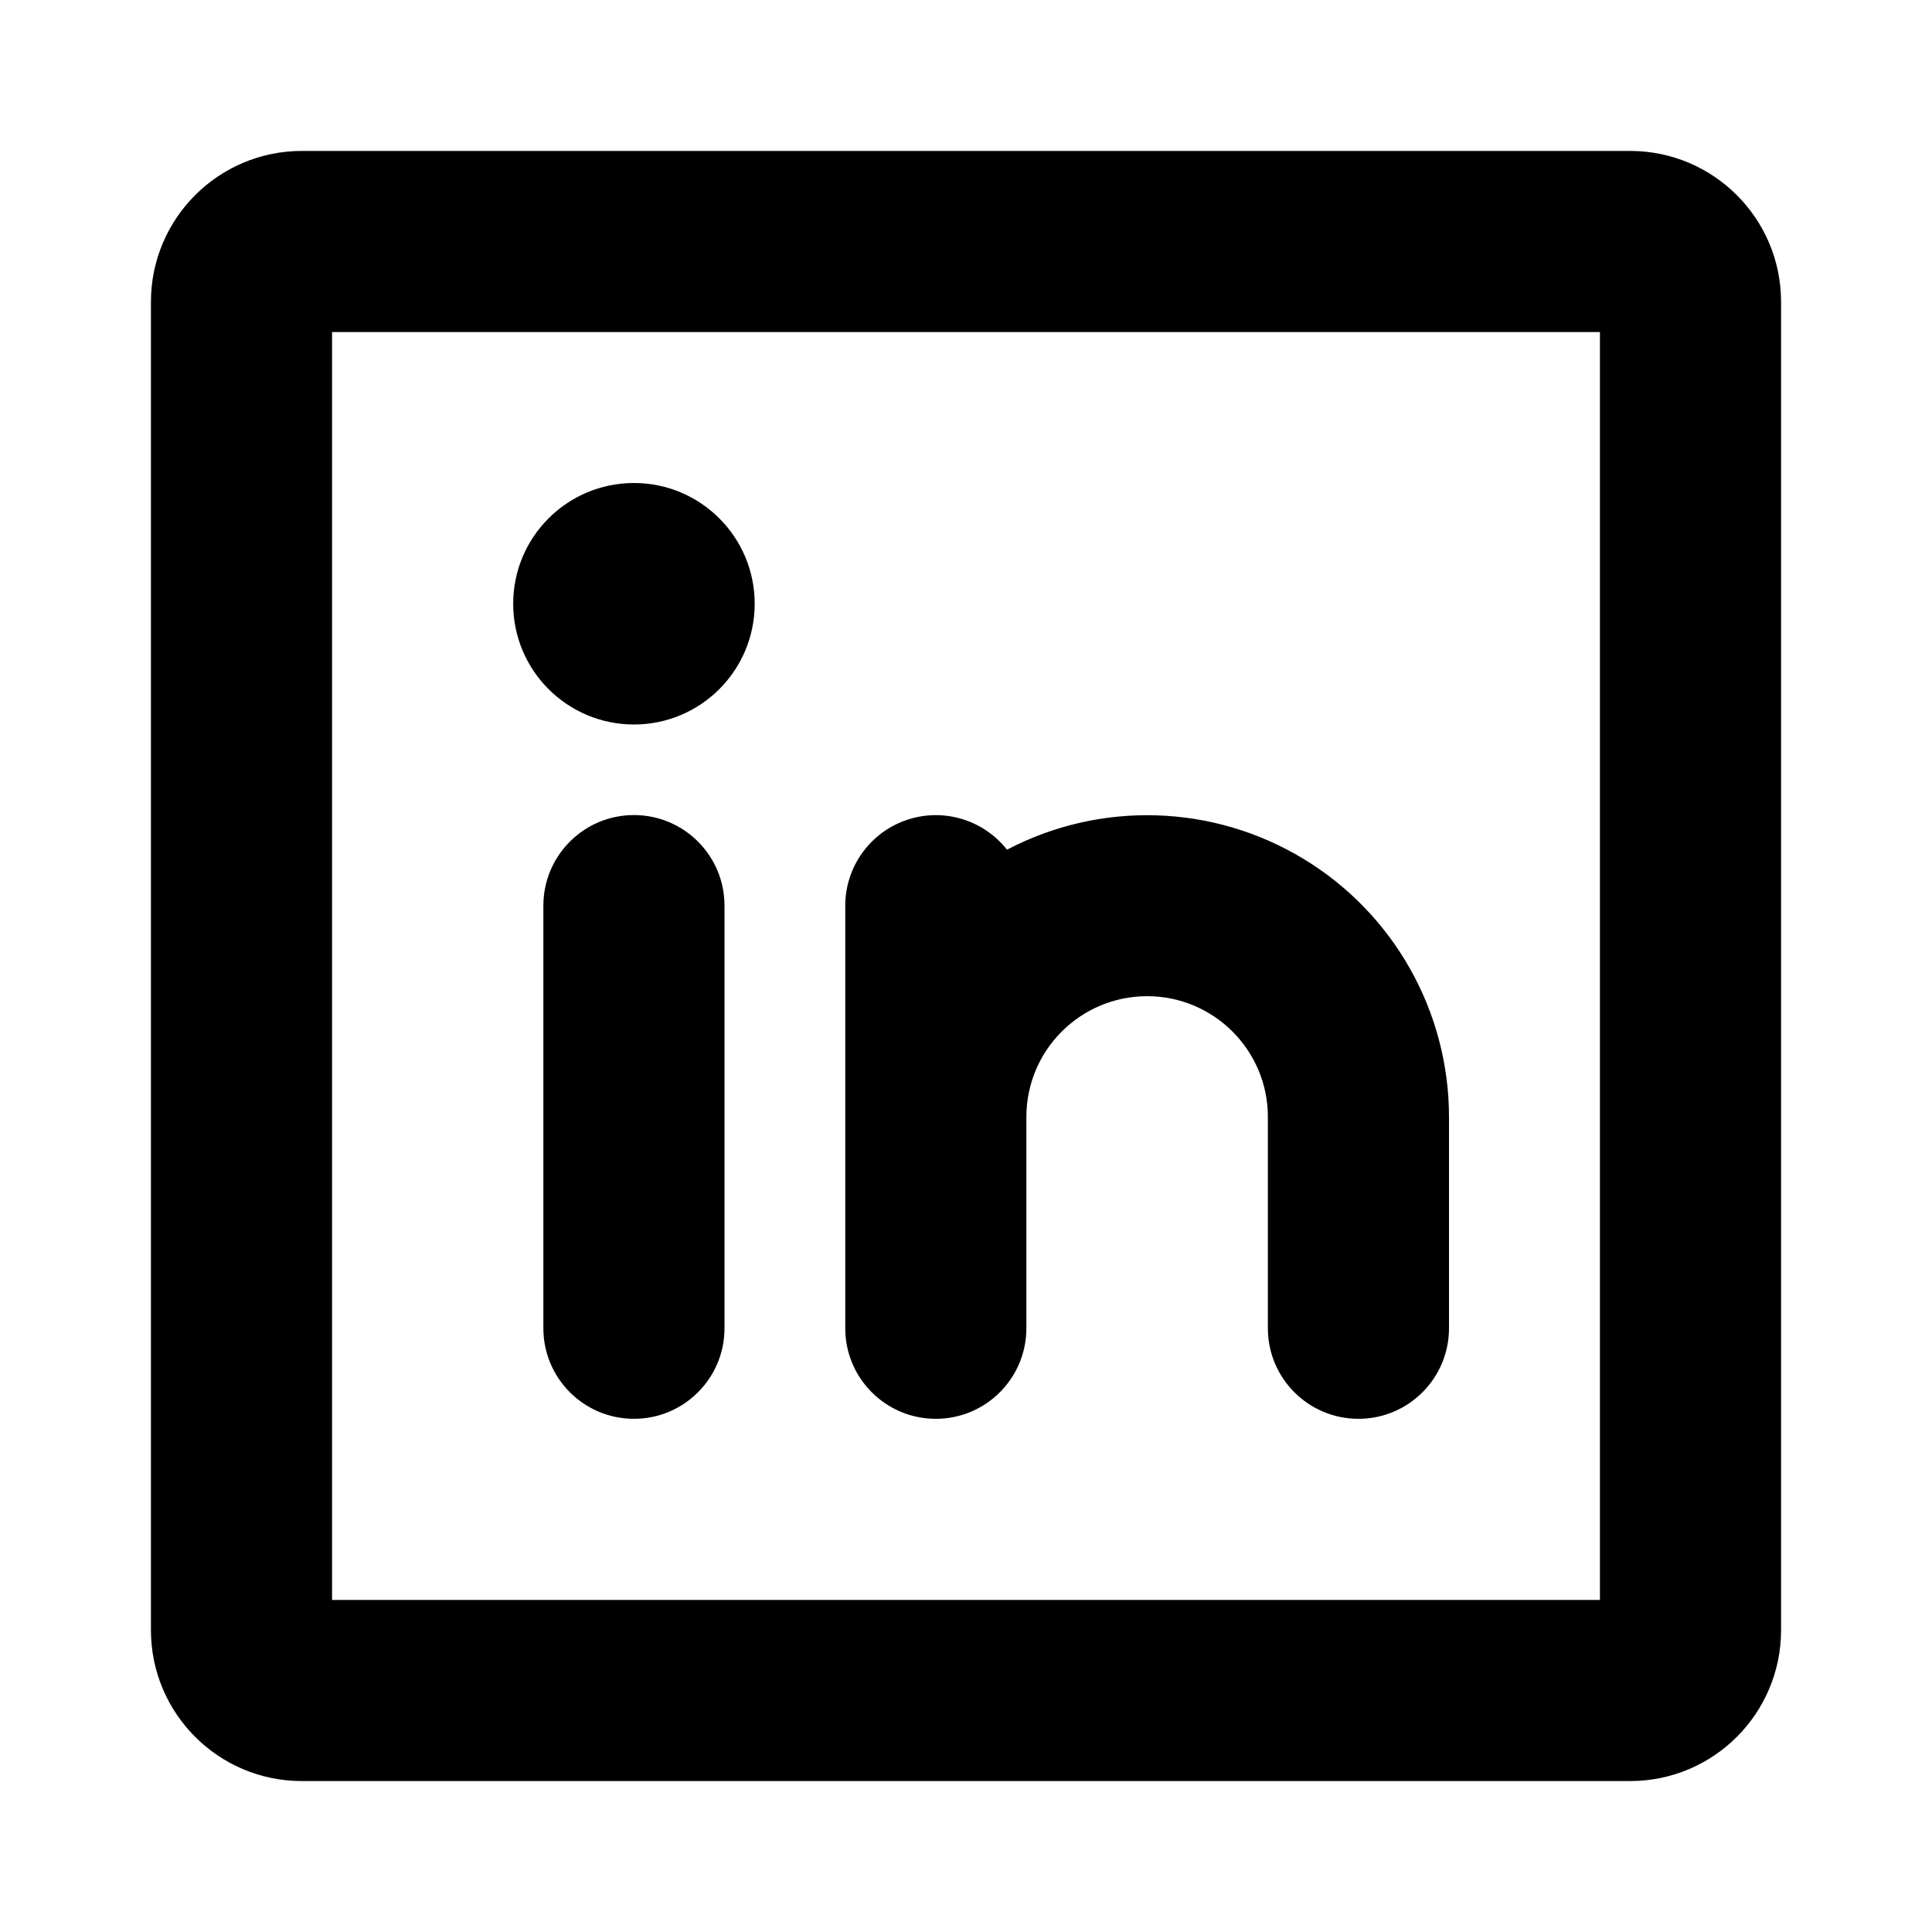
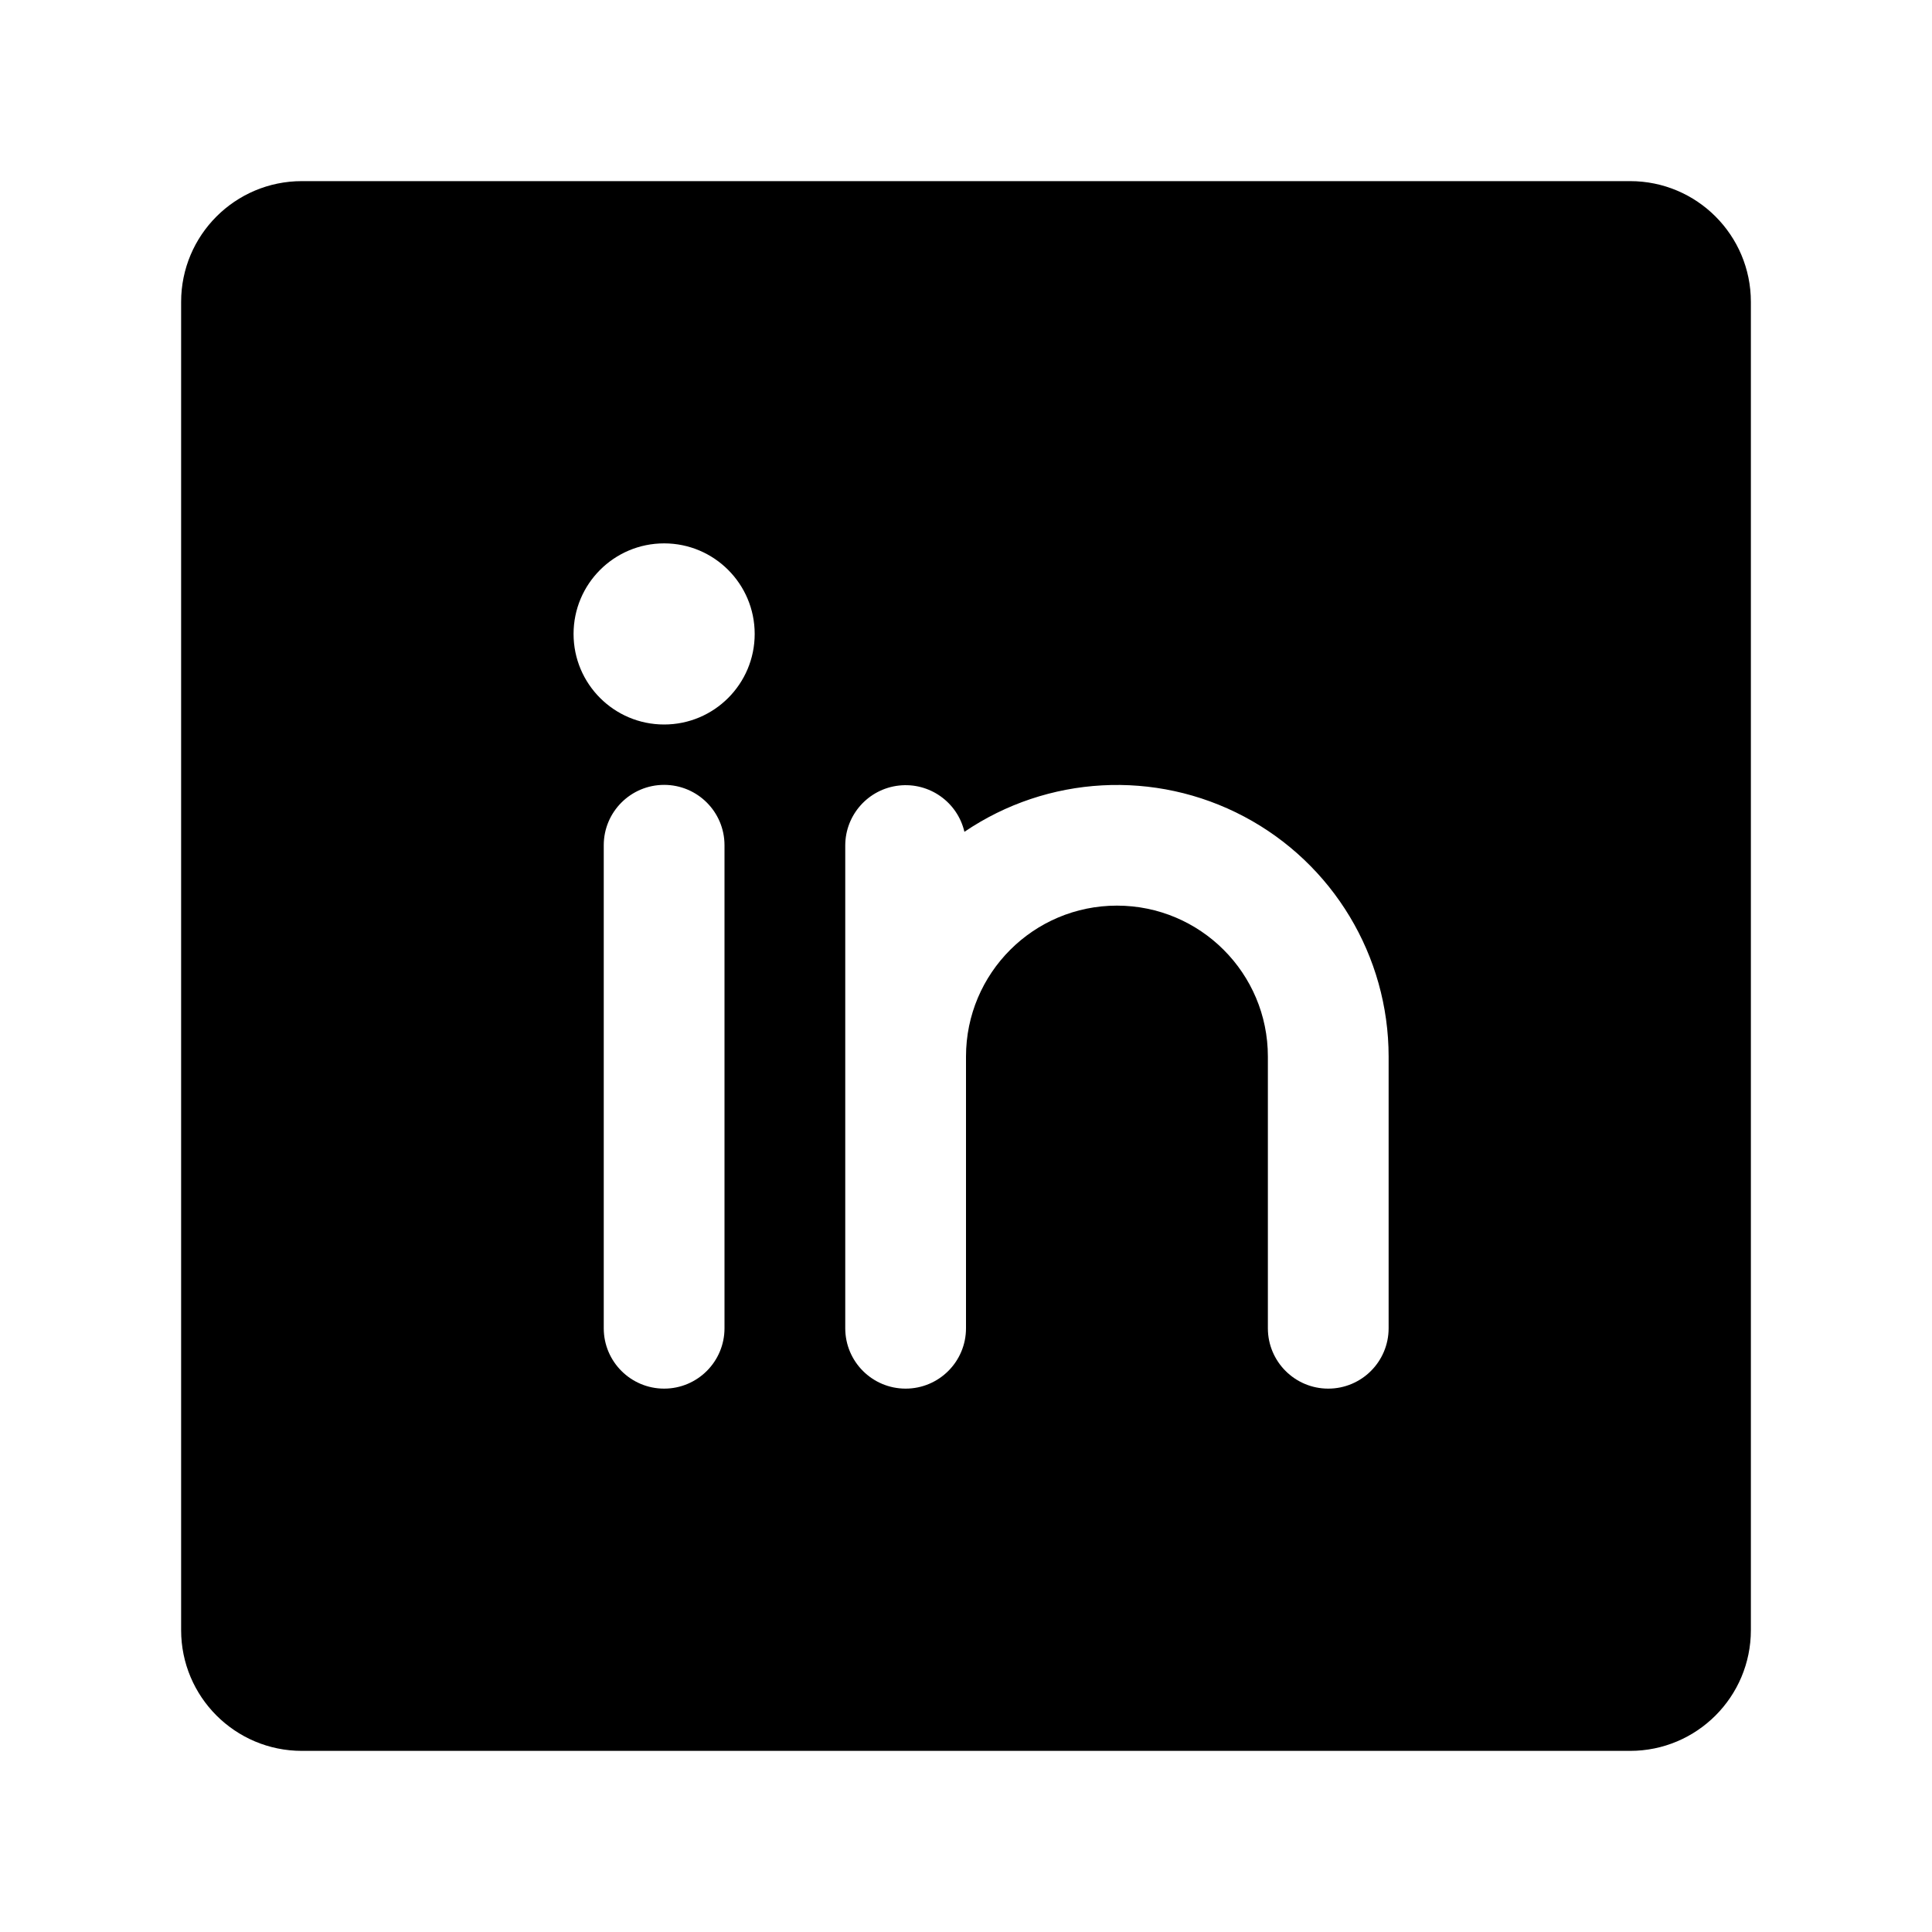
- <svg xmlns="http://www.w3.org/2000/svg" width="32" height="32" fill="currentColor" viewBox="0 0 256 256">
-   <path d="M216,20H40A20,20,0,0,0,20,40V216a20,20,0,0,0,20,20H216a20,20,0,0,0,20-20V40A20,20,0,0,0,216,20Zm-4,192H44V44H212ZM112,176V120a12,12,0,0,1,21.43-7.41A40,40,0,0,1,192,148v28a12,12,0,0,1-24,0V148a16,16,0,0,0-32,0v28a12,12,0,0,1-24,0ZM96,120v56a12,12,0,0,1-24,0V120a12,12,0,0,1,24,0ZM68,80A16,16,0,1,1,84,96,16,16,0,0,1,68,80Z" />
+ <svg xmlns="http://www.w3.org/2000/svg" width="32" height="32" fill="#000000" viewBox="0 0 256 256">
+   <path d="M216,24H40A16,16,0,0,0,24,40V216a16,16,0,0,0,16,16H216a16,16,0,0,0,16-16V40A16,16,0,0,0,216,24ZM96,176a8,8,0,0,1-16,0V112a8,8,0,0,1,16,0ZM88,96a12,12,0,1,1,12-12A12,12,0,0,1,88,96Zm96,80a8,8,0,0,1-16,0V140a20,20,0,0,0-40,0v36a8,8,0,0,1-16,0V112a8,8,0,0,1,15.79-1.78A36,36,0,0,1,184,140Z" />
</svg>
